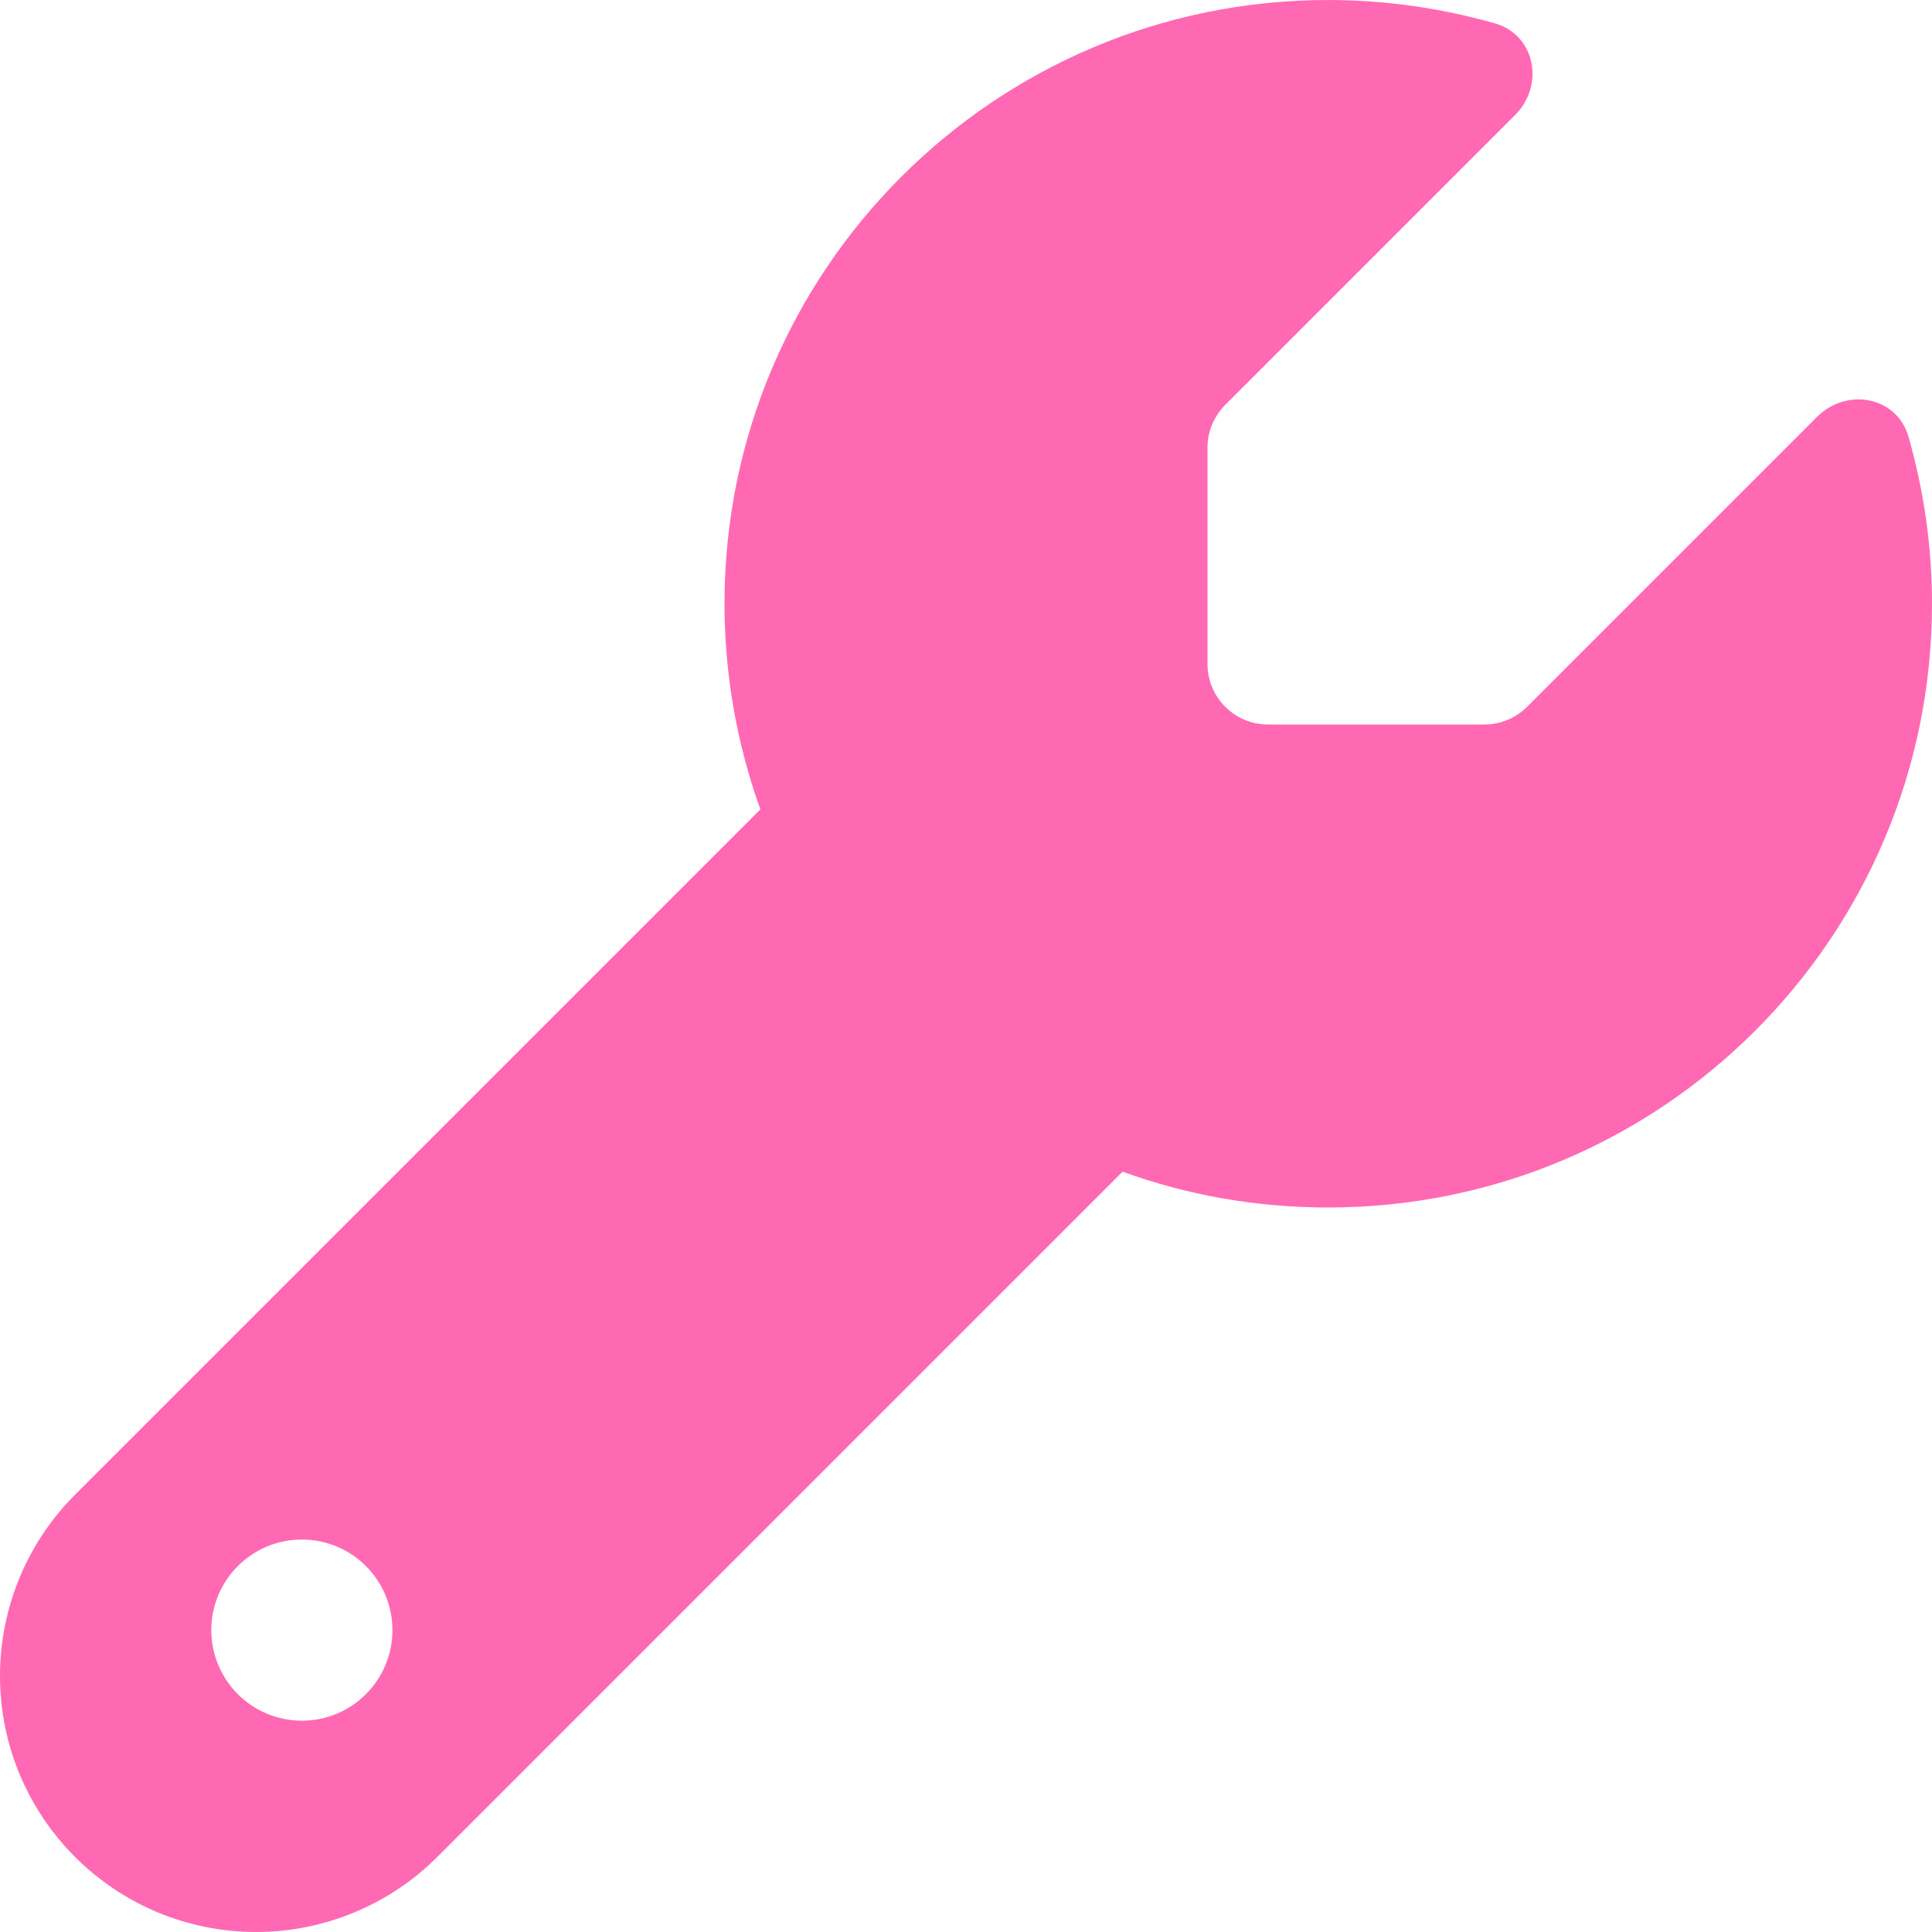
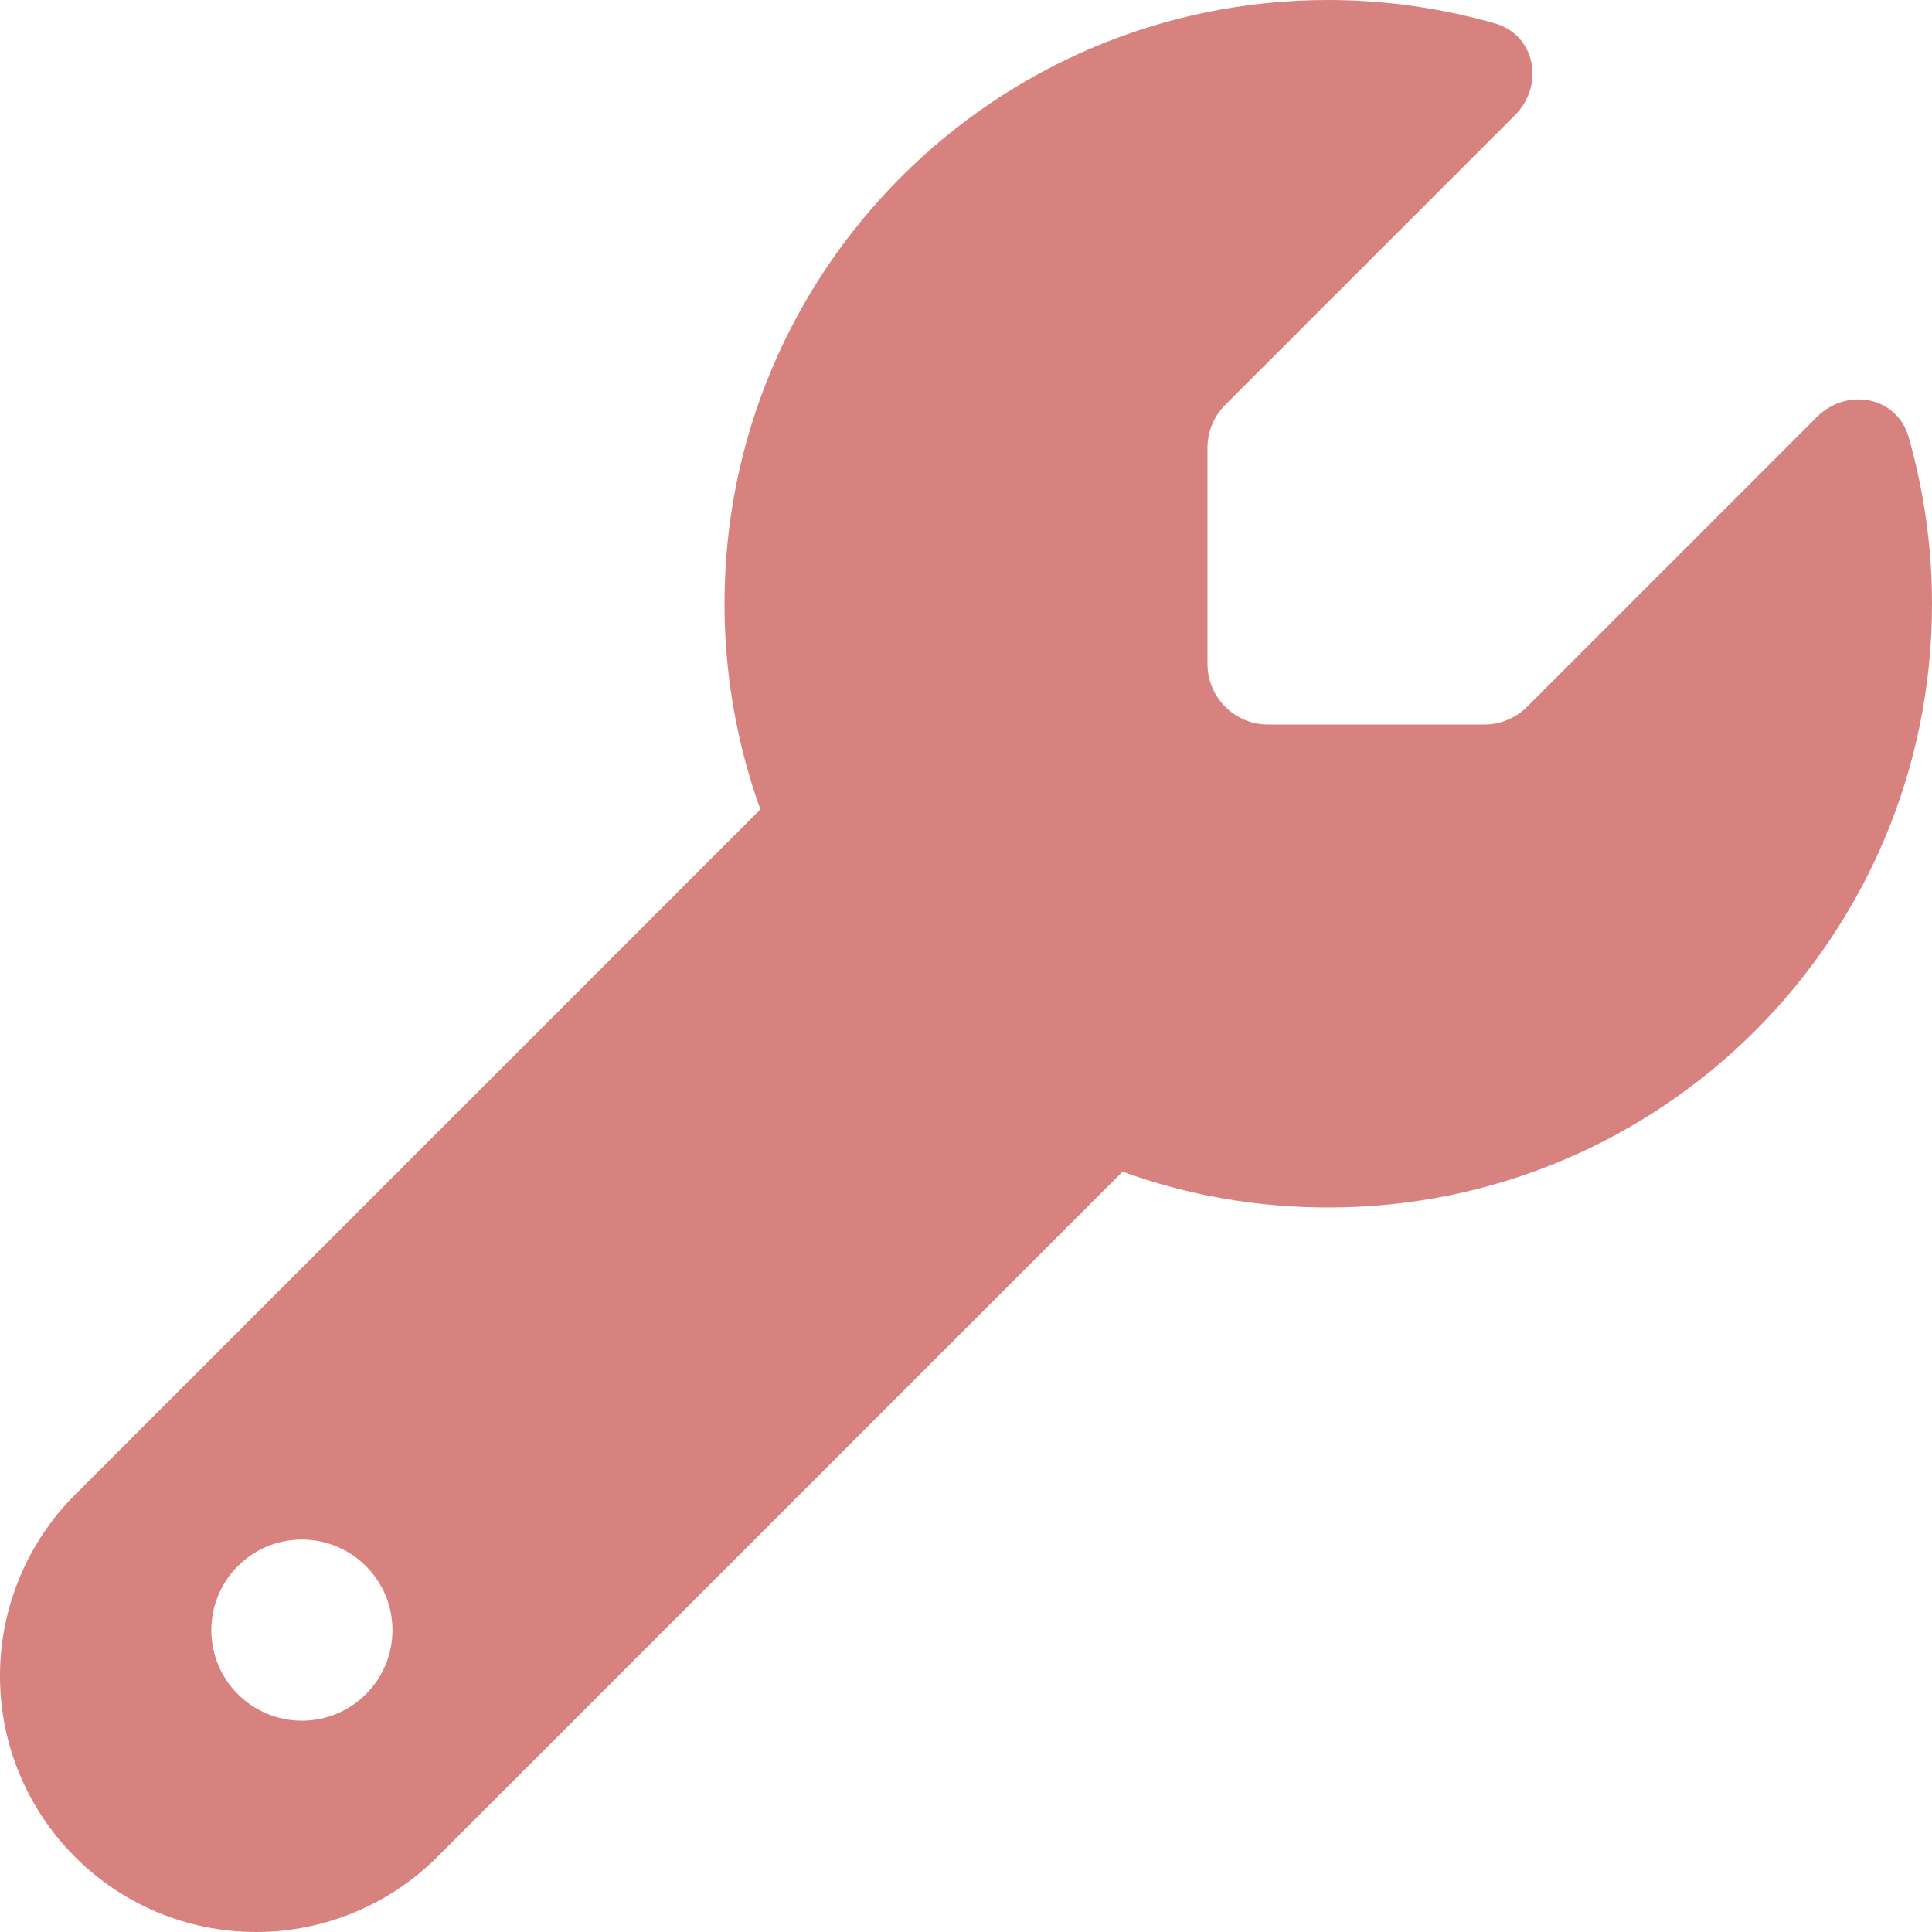
<svg xmlns="http://www.w3.org/2000/svg" viewBox="0 0 512 512">
-   <path fill="hotpink" d="M352 320c88.4 0 160-71.6 160-160c0-15.3-2.2-30.1-6.2-44.2c-3.1-10.8-16.4-13.2-24.3-5.3l-76.8 76.8c-3 3-7.1 4.7-11.3 4.7L336 192c-8.8 0-16-7.2-16-16l0-57.4c0-4.2 1.7-8.3 4.7-11.3l76.8-76.8c7.9-7.9 5.4-21.2-5.3-24.3C382.1 2.2 367.3 0 352 0C263.6 0 192 71.6 192 160c0 19.1 3.4 37.5 9.5 54.5L19.9 396.1C7.2 408.8 0 426.1 0 444.1C0 481.6 30.4 512 67.9 512c18 0 35.3-7.2 48-19.9L297.5 310.5c17 6.2 35.4 9.5 54.5 9.5zM80 408a24 24 0 1 1 0 48 24 24 0 1 1 0-48z" />
+   <path fill="#d7827e" d="M352 320c88.4 0 160-71.6 160-160c0-15.3-2.2-30.1-6.2-44.2c-3.1-10.8-16.4-13.2-24.3-5.3l-76.8 76.8c-3 3-7.1 4.7-11.3 4.7L336 192c-8.8 0-16-7.2-16-16l0-57.4c0-4.2 1.7-8.3 4.7-11.3l76.8-76.8c7.9-7.9 5.4-21.2-5.3-24.3C382.1 2.2 367.3 0 352 0C263.6 0 192 71.6 192 160c0 19.1 3.4 37.5 9.5 54.5L19.9 396.1C7.2 408.8 0 426.1 0 444.1C0 481.6 30.4 512 67.9 512c18 0 35.3-7.2 48-19.9L297.5 310.5c17 6.2 35.4 9.5 54.5 9.5zM80 408a24 24 0 1 1 0 48 24 24 0 1 1 0-48z" />
</svg>
